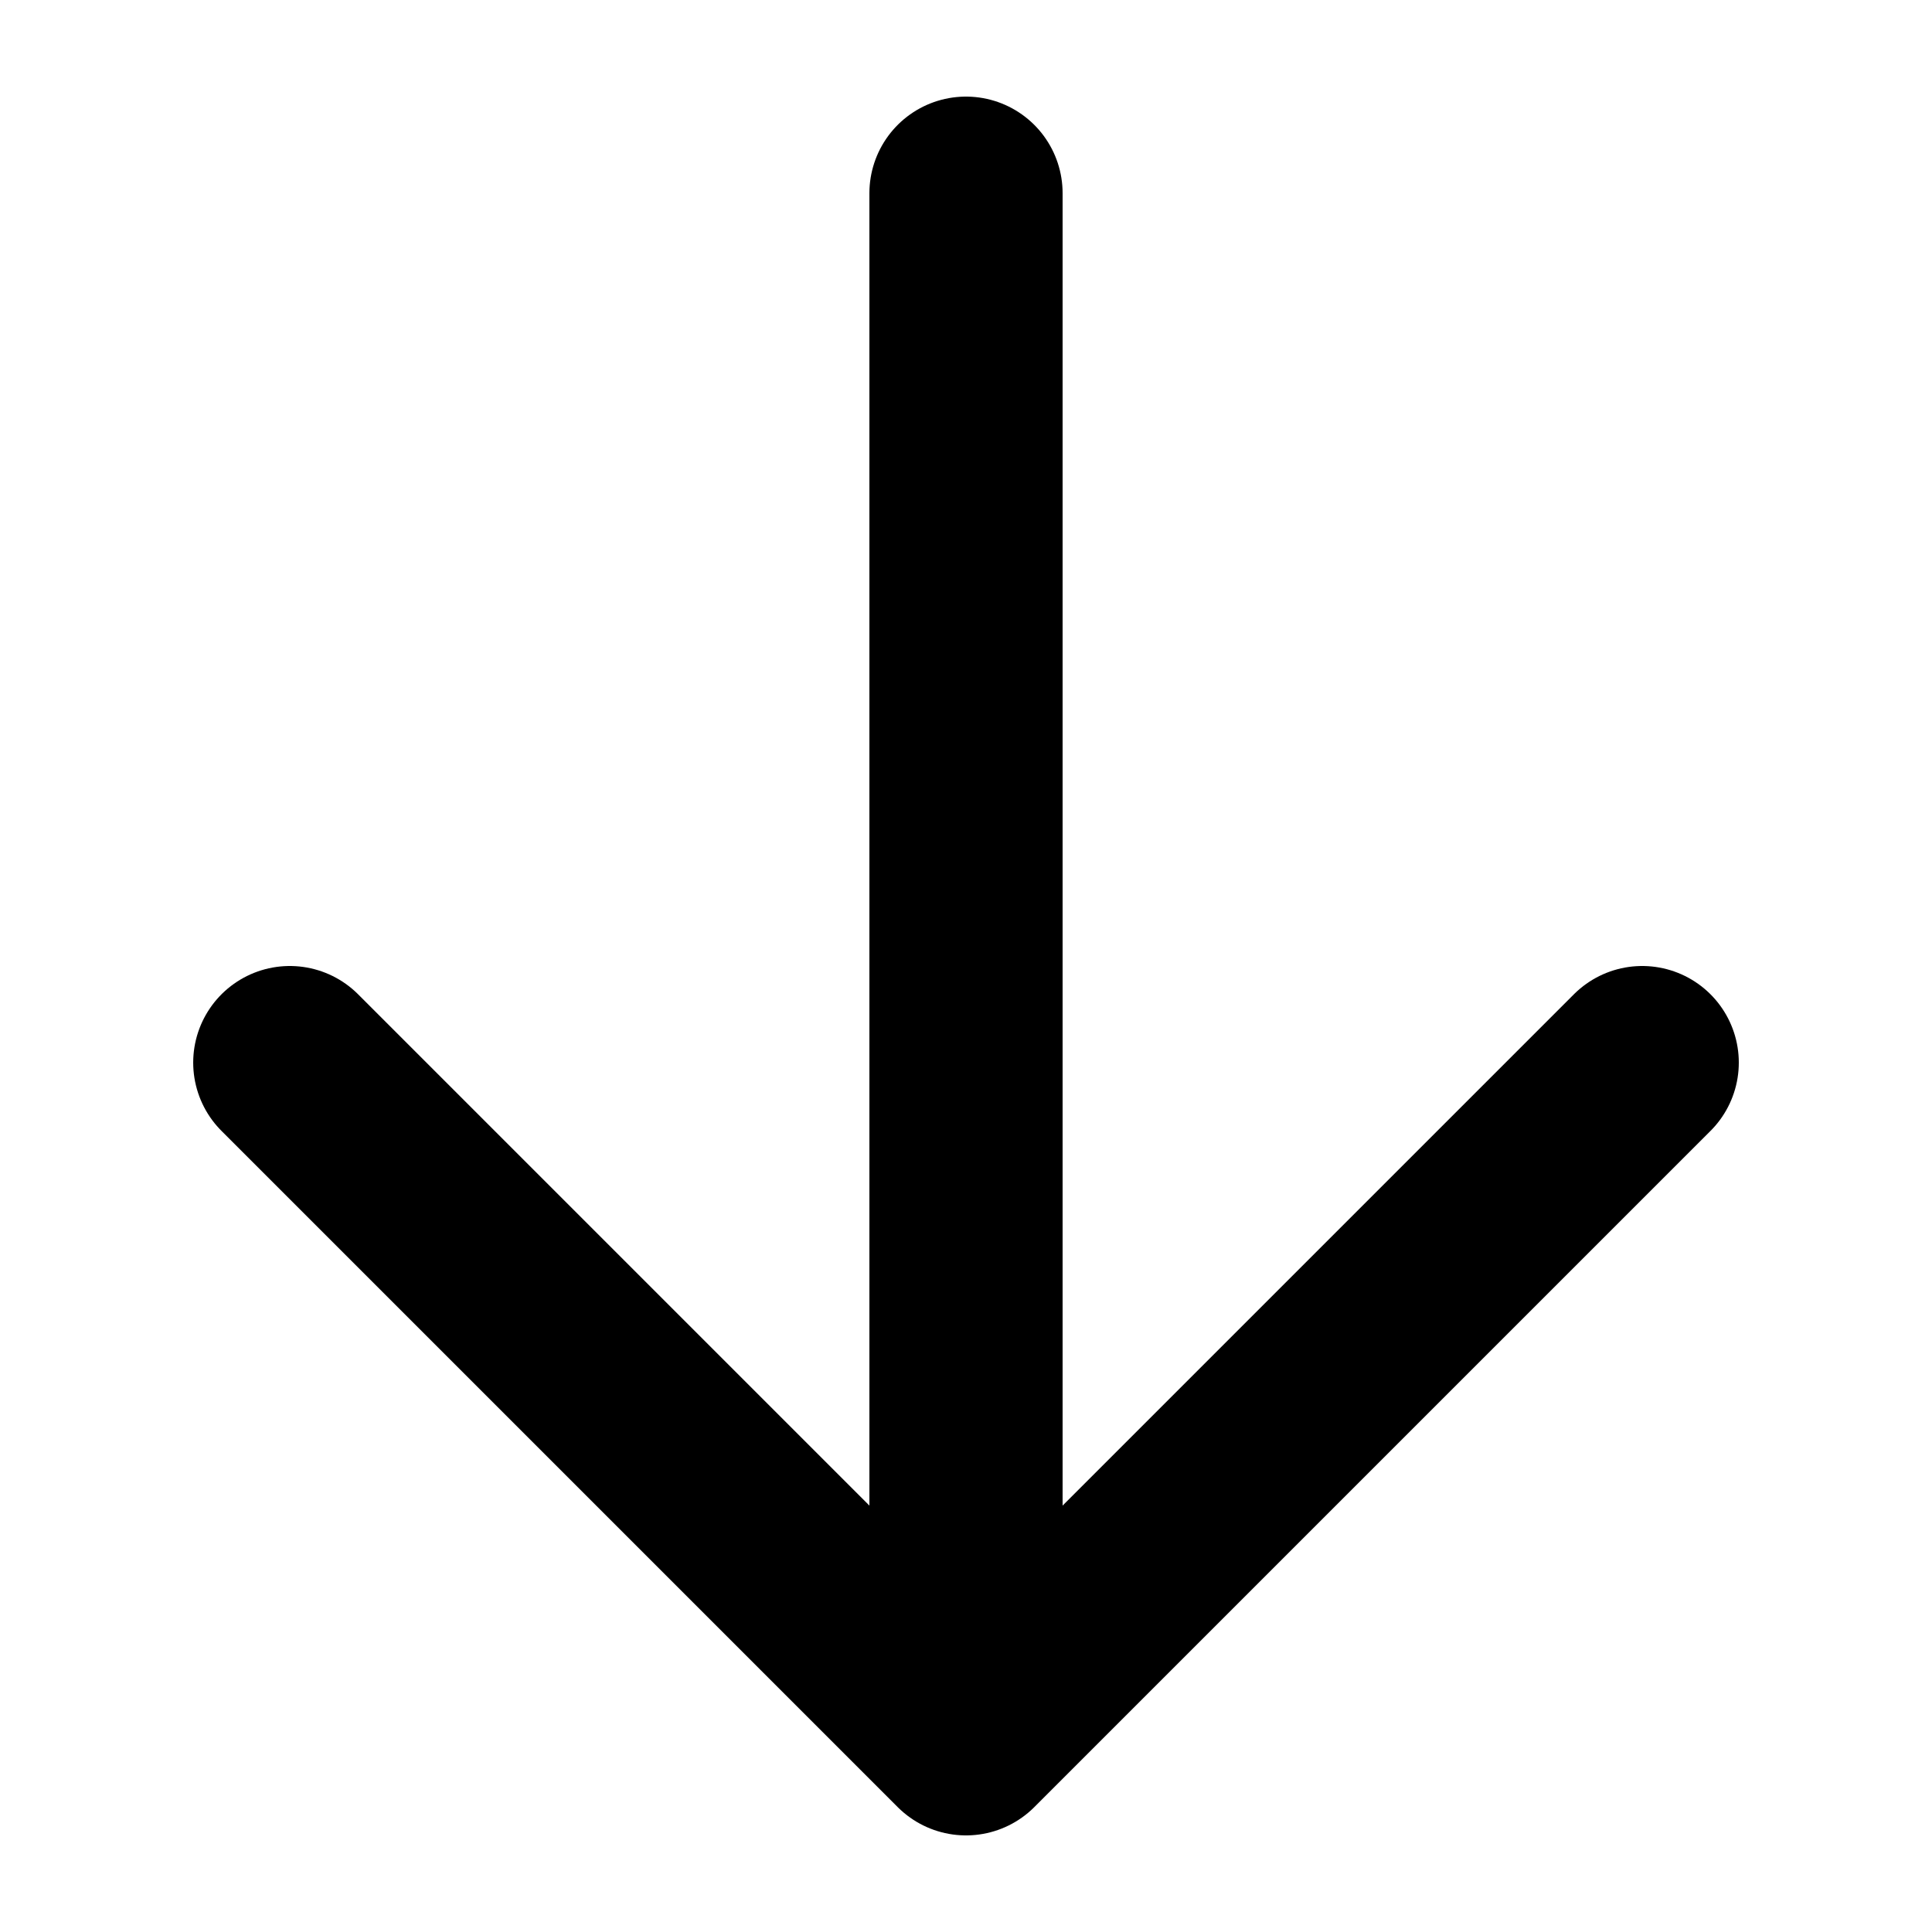
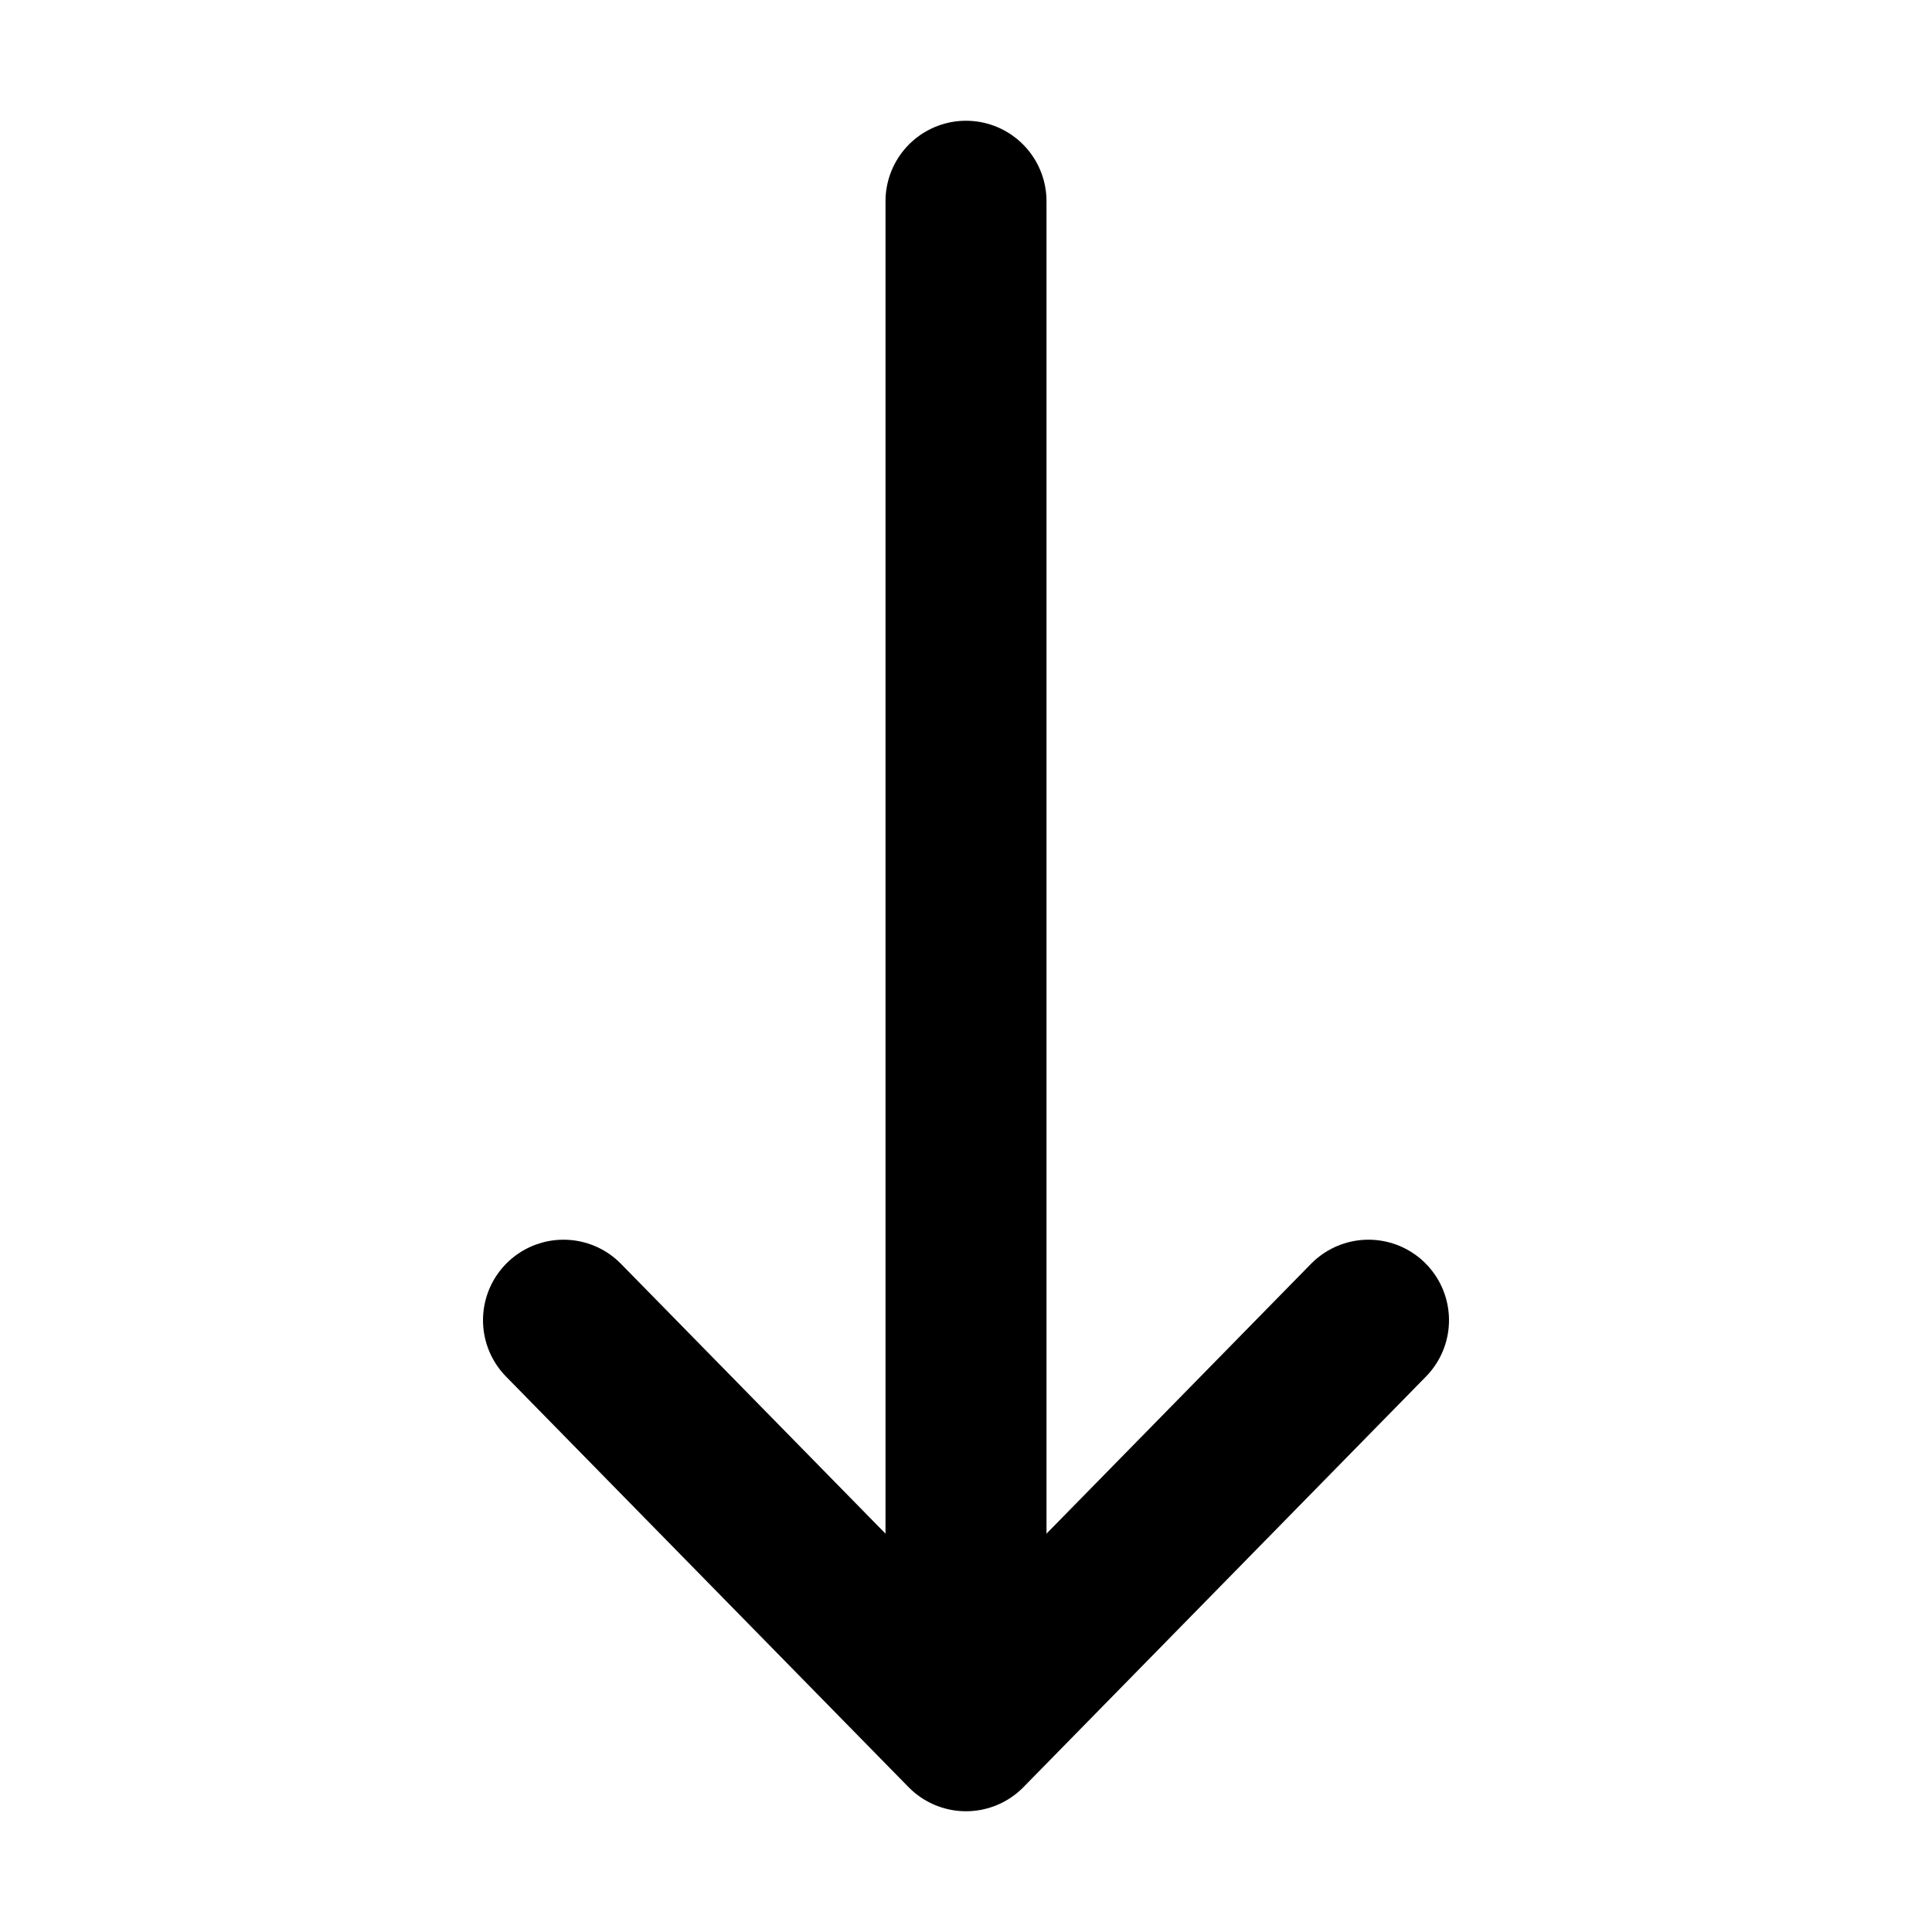
- <svg xmlns="http://www.w3.org/2000/svg" width="800px" height="800px" viewBox="0 0 20 20" fill="none">
-   <path stroke="#000000" stroke-linecap="round" stroke-linejoin="round" stroke-width="2" d="M10 2v16m0 0l-7-7m7 7l7-7" />
+ <svg xmlns="http://www.w3.org/2000/svg" width="800px" height="800px" viewBox="0 0 24 24">
+   <g id="Complete">
+     <g id="arrow-down">
+       <g>
+         <polyline data-name="Right" fill="none" id="Right-2" points="7 16.4 12 21.5 17 16.4" stroke="#000000" stroke-linecap="round" stroke-linejoin="round" stroke-width="2" />
+         <line fill="none" stroke="#000000" stroke-linecap="round" stroke-linejoin="round" stroke-width="2" x1="12" x2="12" y1="2.5" y2="19.2" />
+       </g>
+     </g>
+   </g>
</svg>
